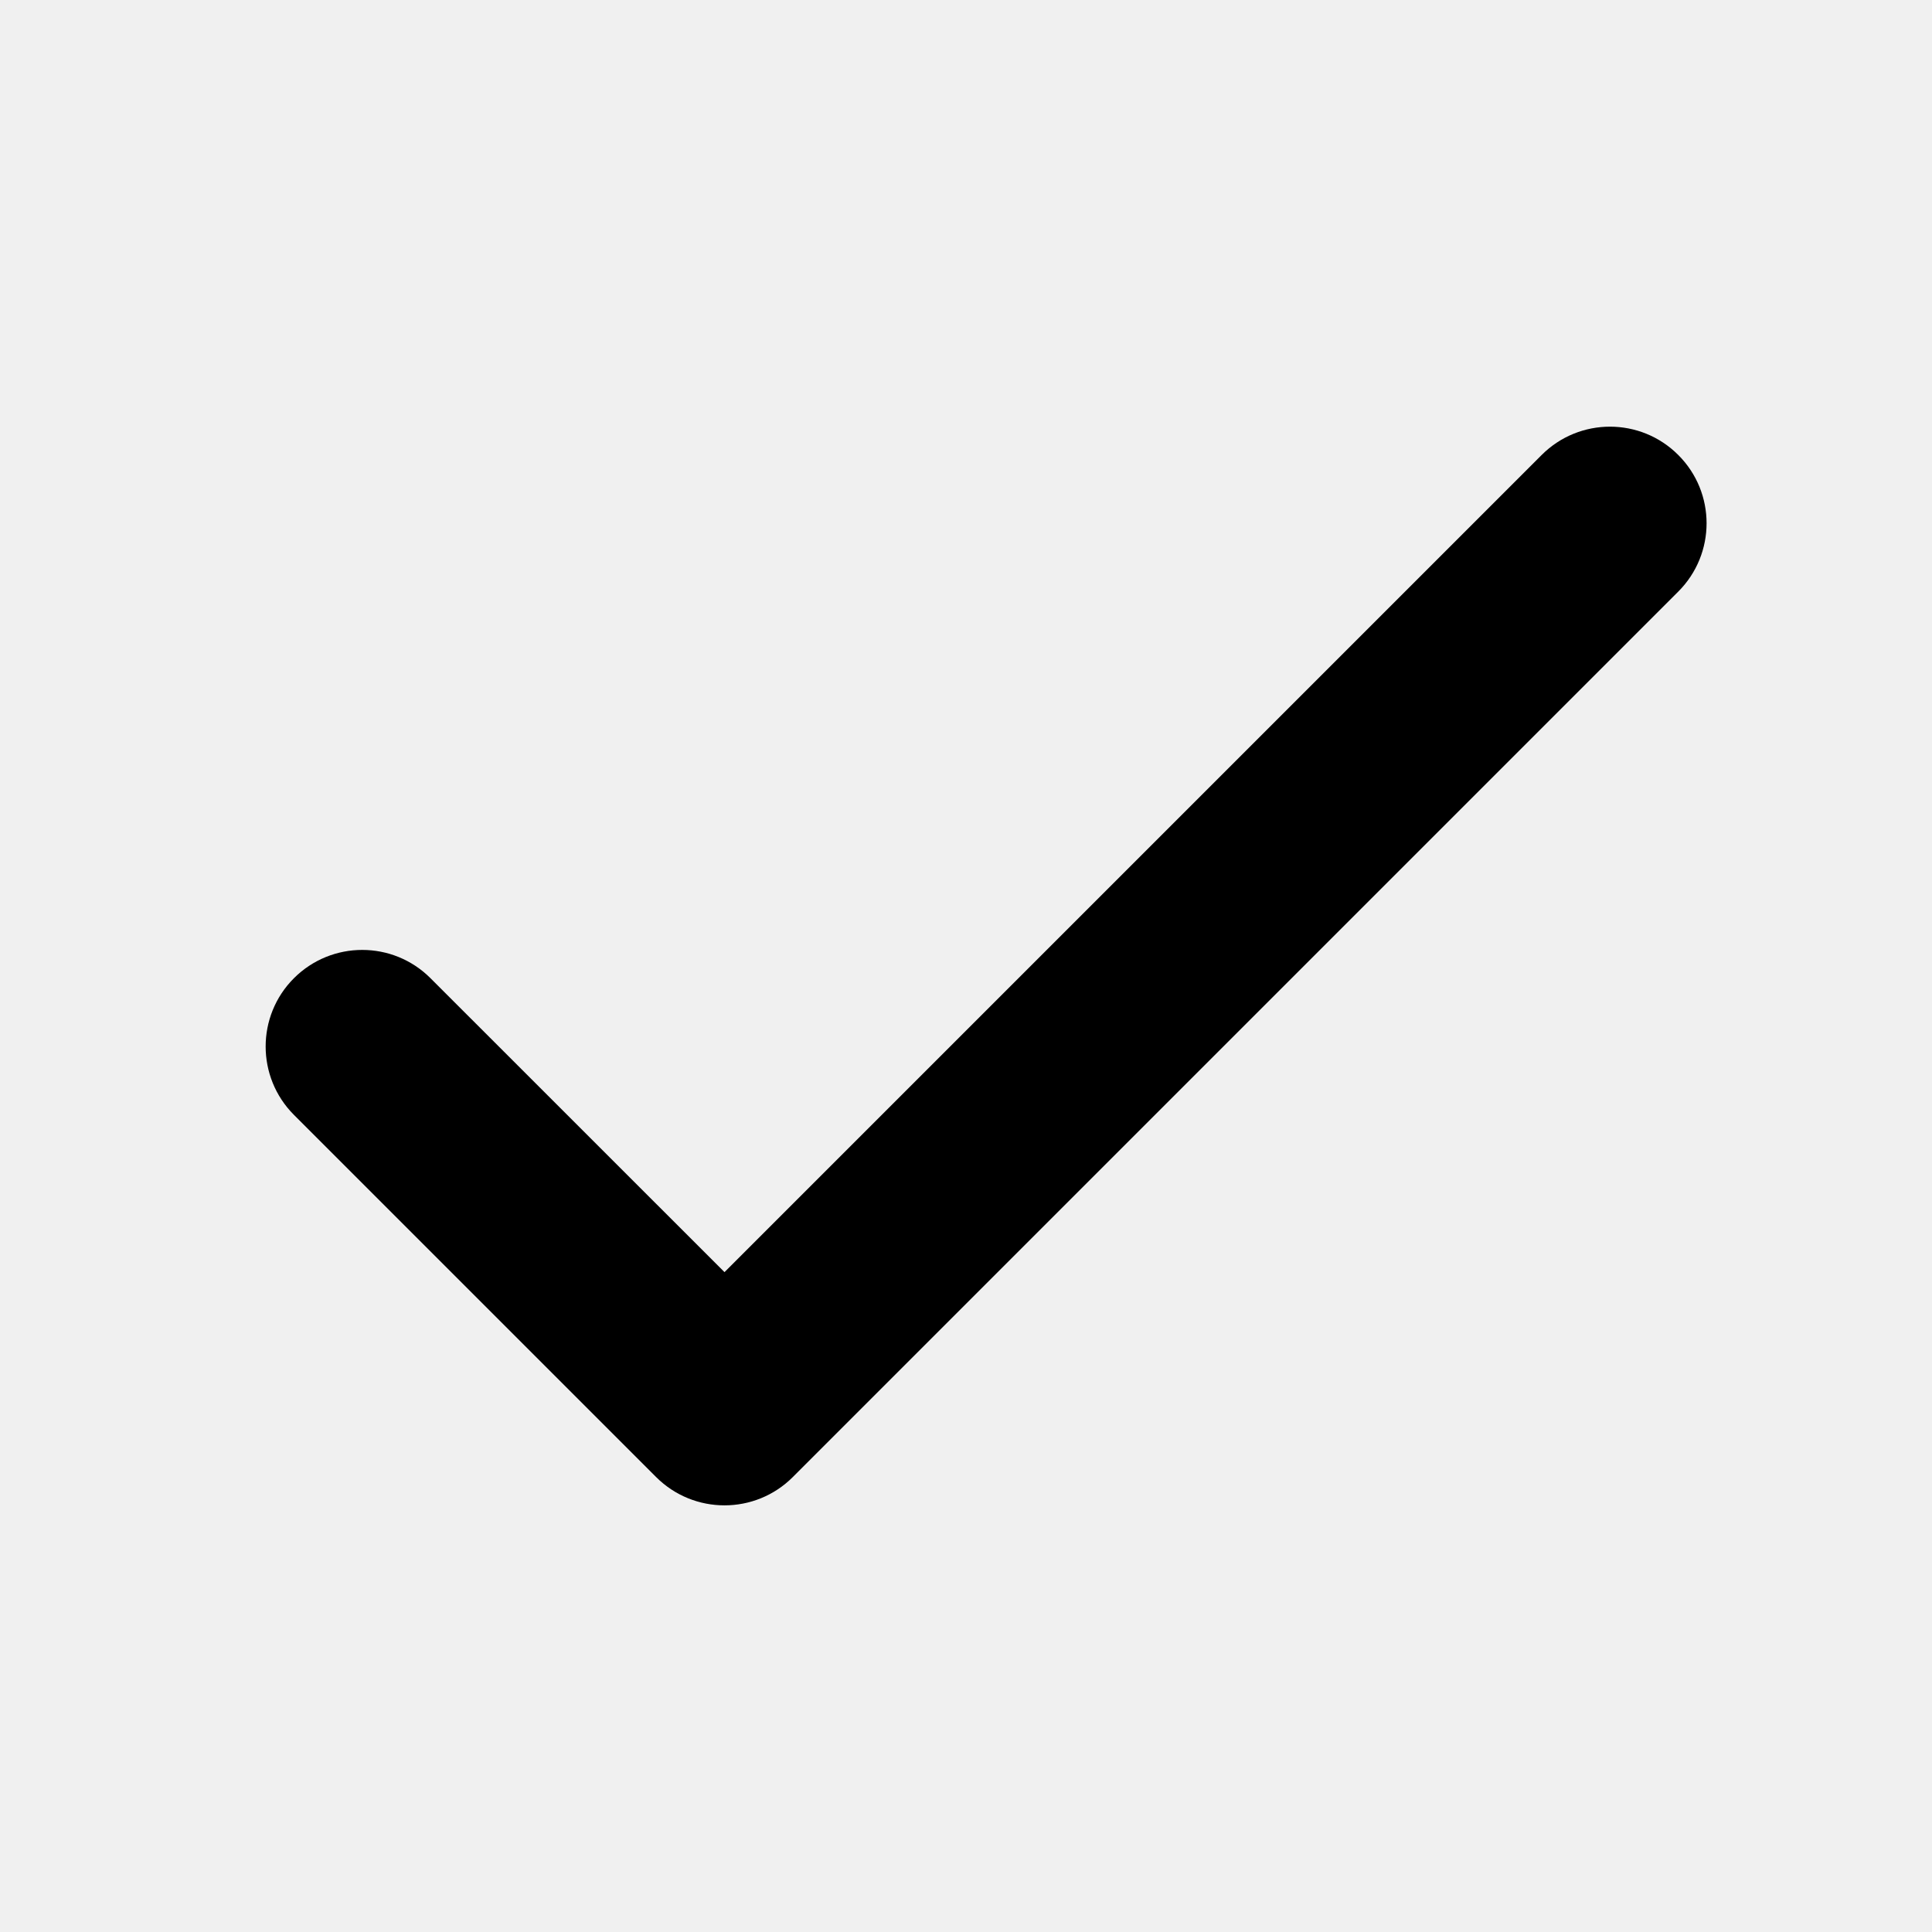
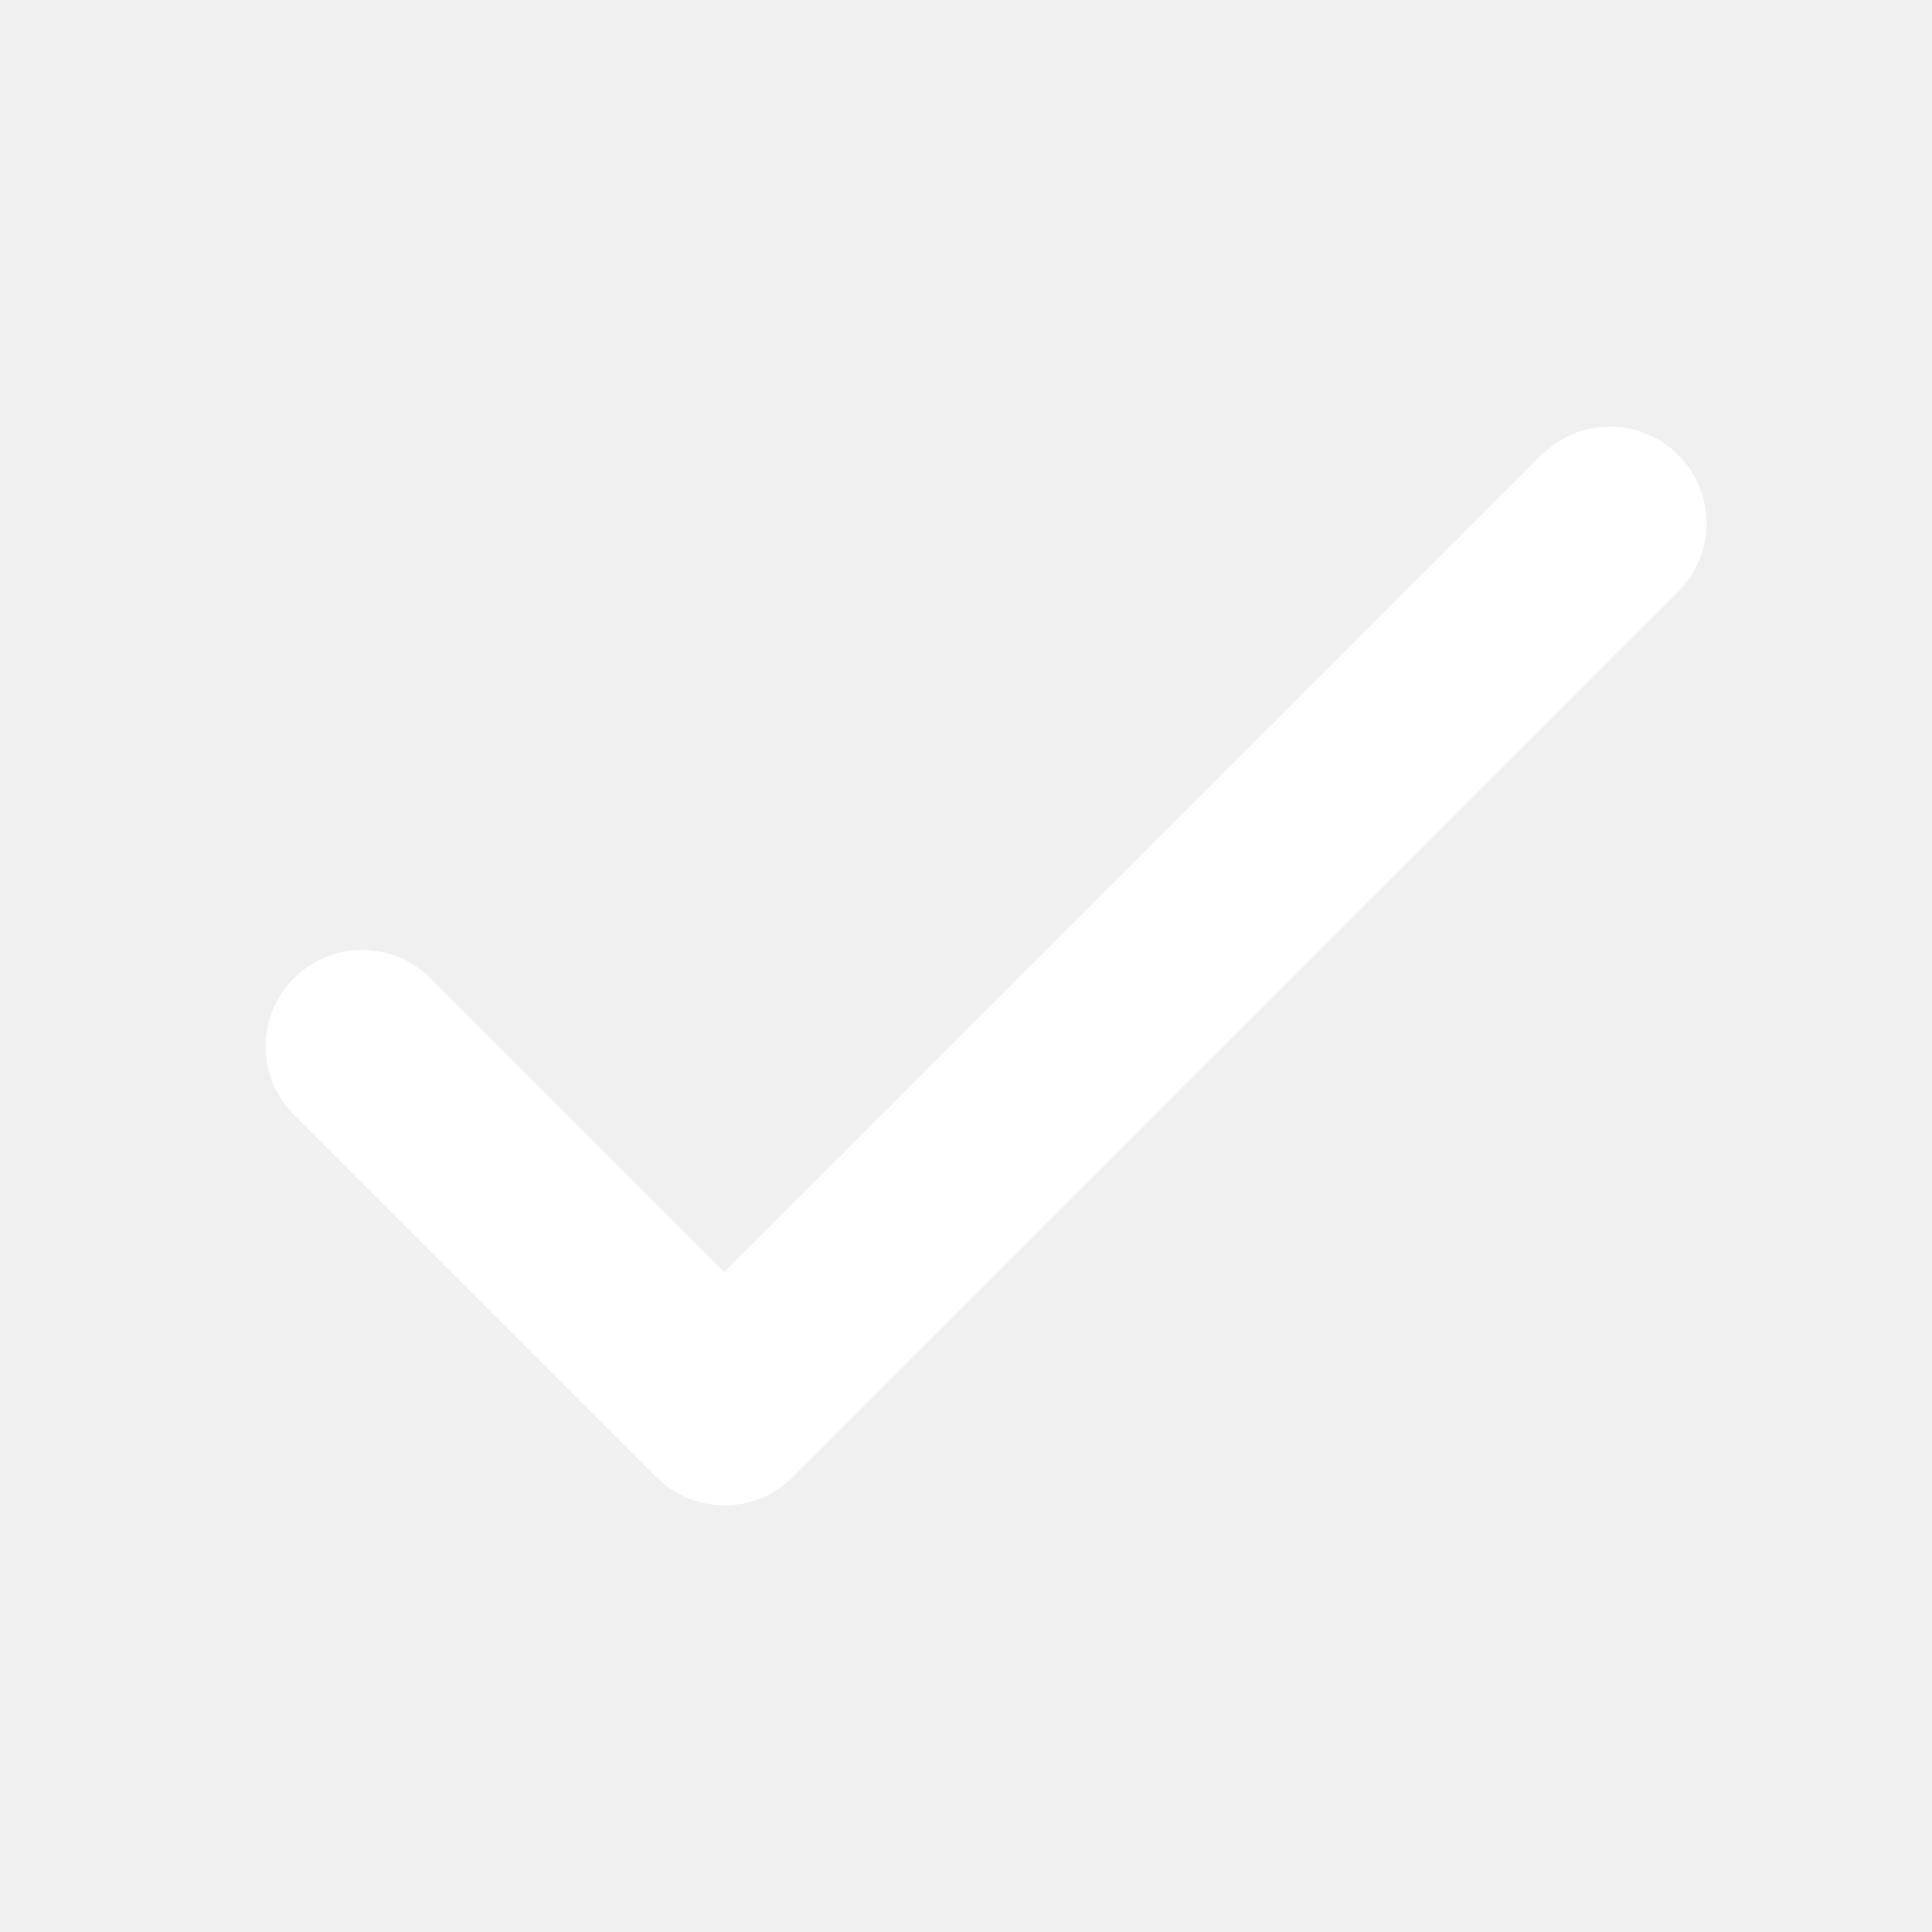
<svg xmlns="http://www.w3.org/2000/svg" width="24" height="24" viewBox="0 0 24 24" fill="none">
-   <path fill-rule="evenodd" clip-rule="evenodd" d="M20.848 5.652C21.317 6.12 21.317 6.88 20.848 7.349L9.848 18.349C9.38 18.817 8.62 18.817 8.151 18.349L3.651 13.849C3.183 13.38 3.183 12.62 3.651 12.152C4.12 11.683 4.88 11.683 5.348 12.152L9 15.803L19.151 5.652C19.62 5.183 20.38 5.183 20.848 5.652Z" fill="black" />
+   <path fill-rule="evenodd" clip-rule="evenodd" d="M20.848 5.652C21.317 6.12 21.317 6.88 20.848 7.349L9.848 18.349C9.38 18.817 8.62 18.817 8.151 18.349L3.651 13.849C3.183 13.38 3.183 12.62 3.651 12.152C4.12 11.683 4.88 11.683 5.348 12.152L9 15.803L19.151 5.652C19.62 5.183 20.38 5.183 20.848 5.652Z" fill="white" />
</svg>
